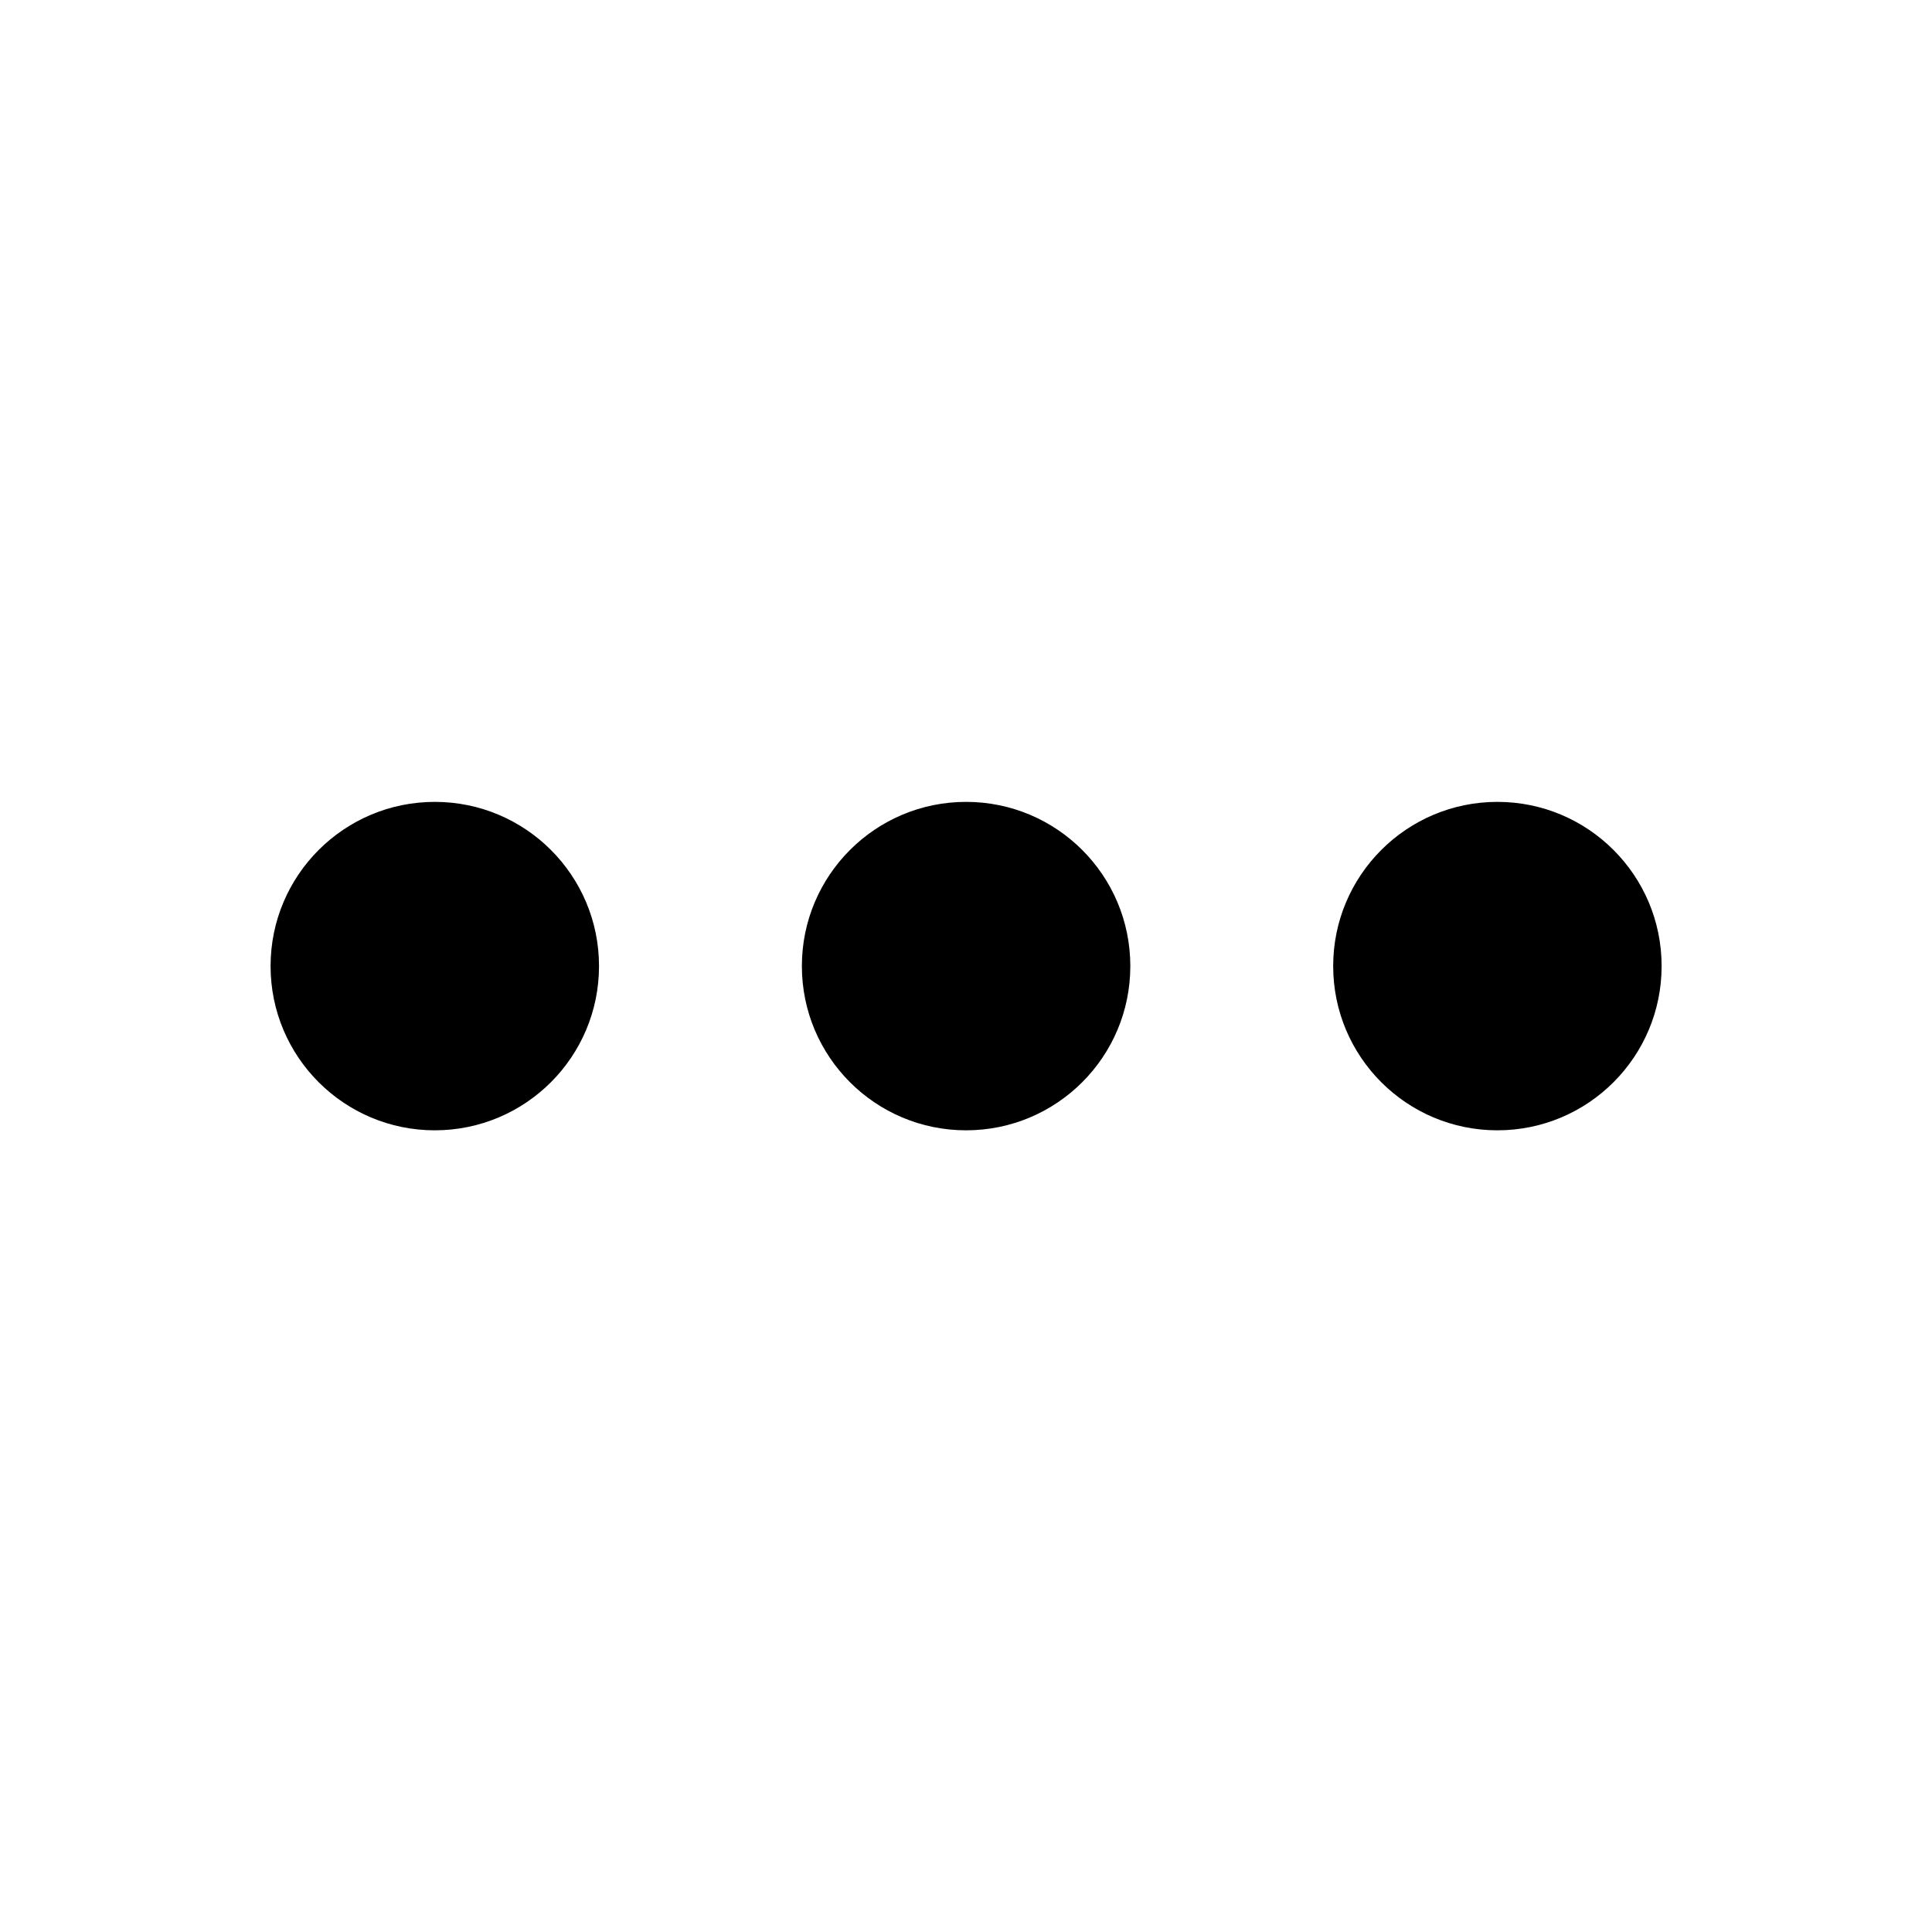
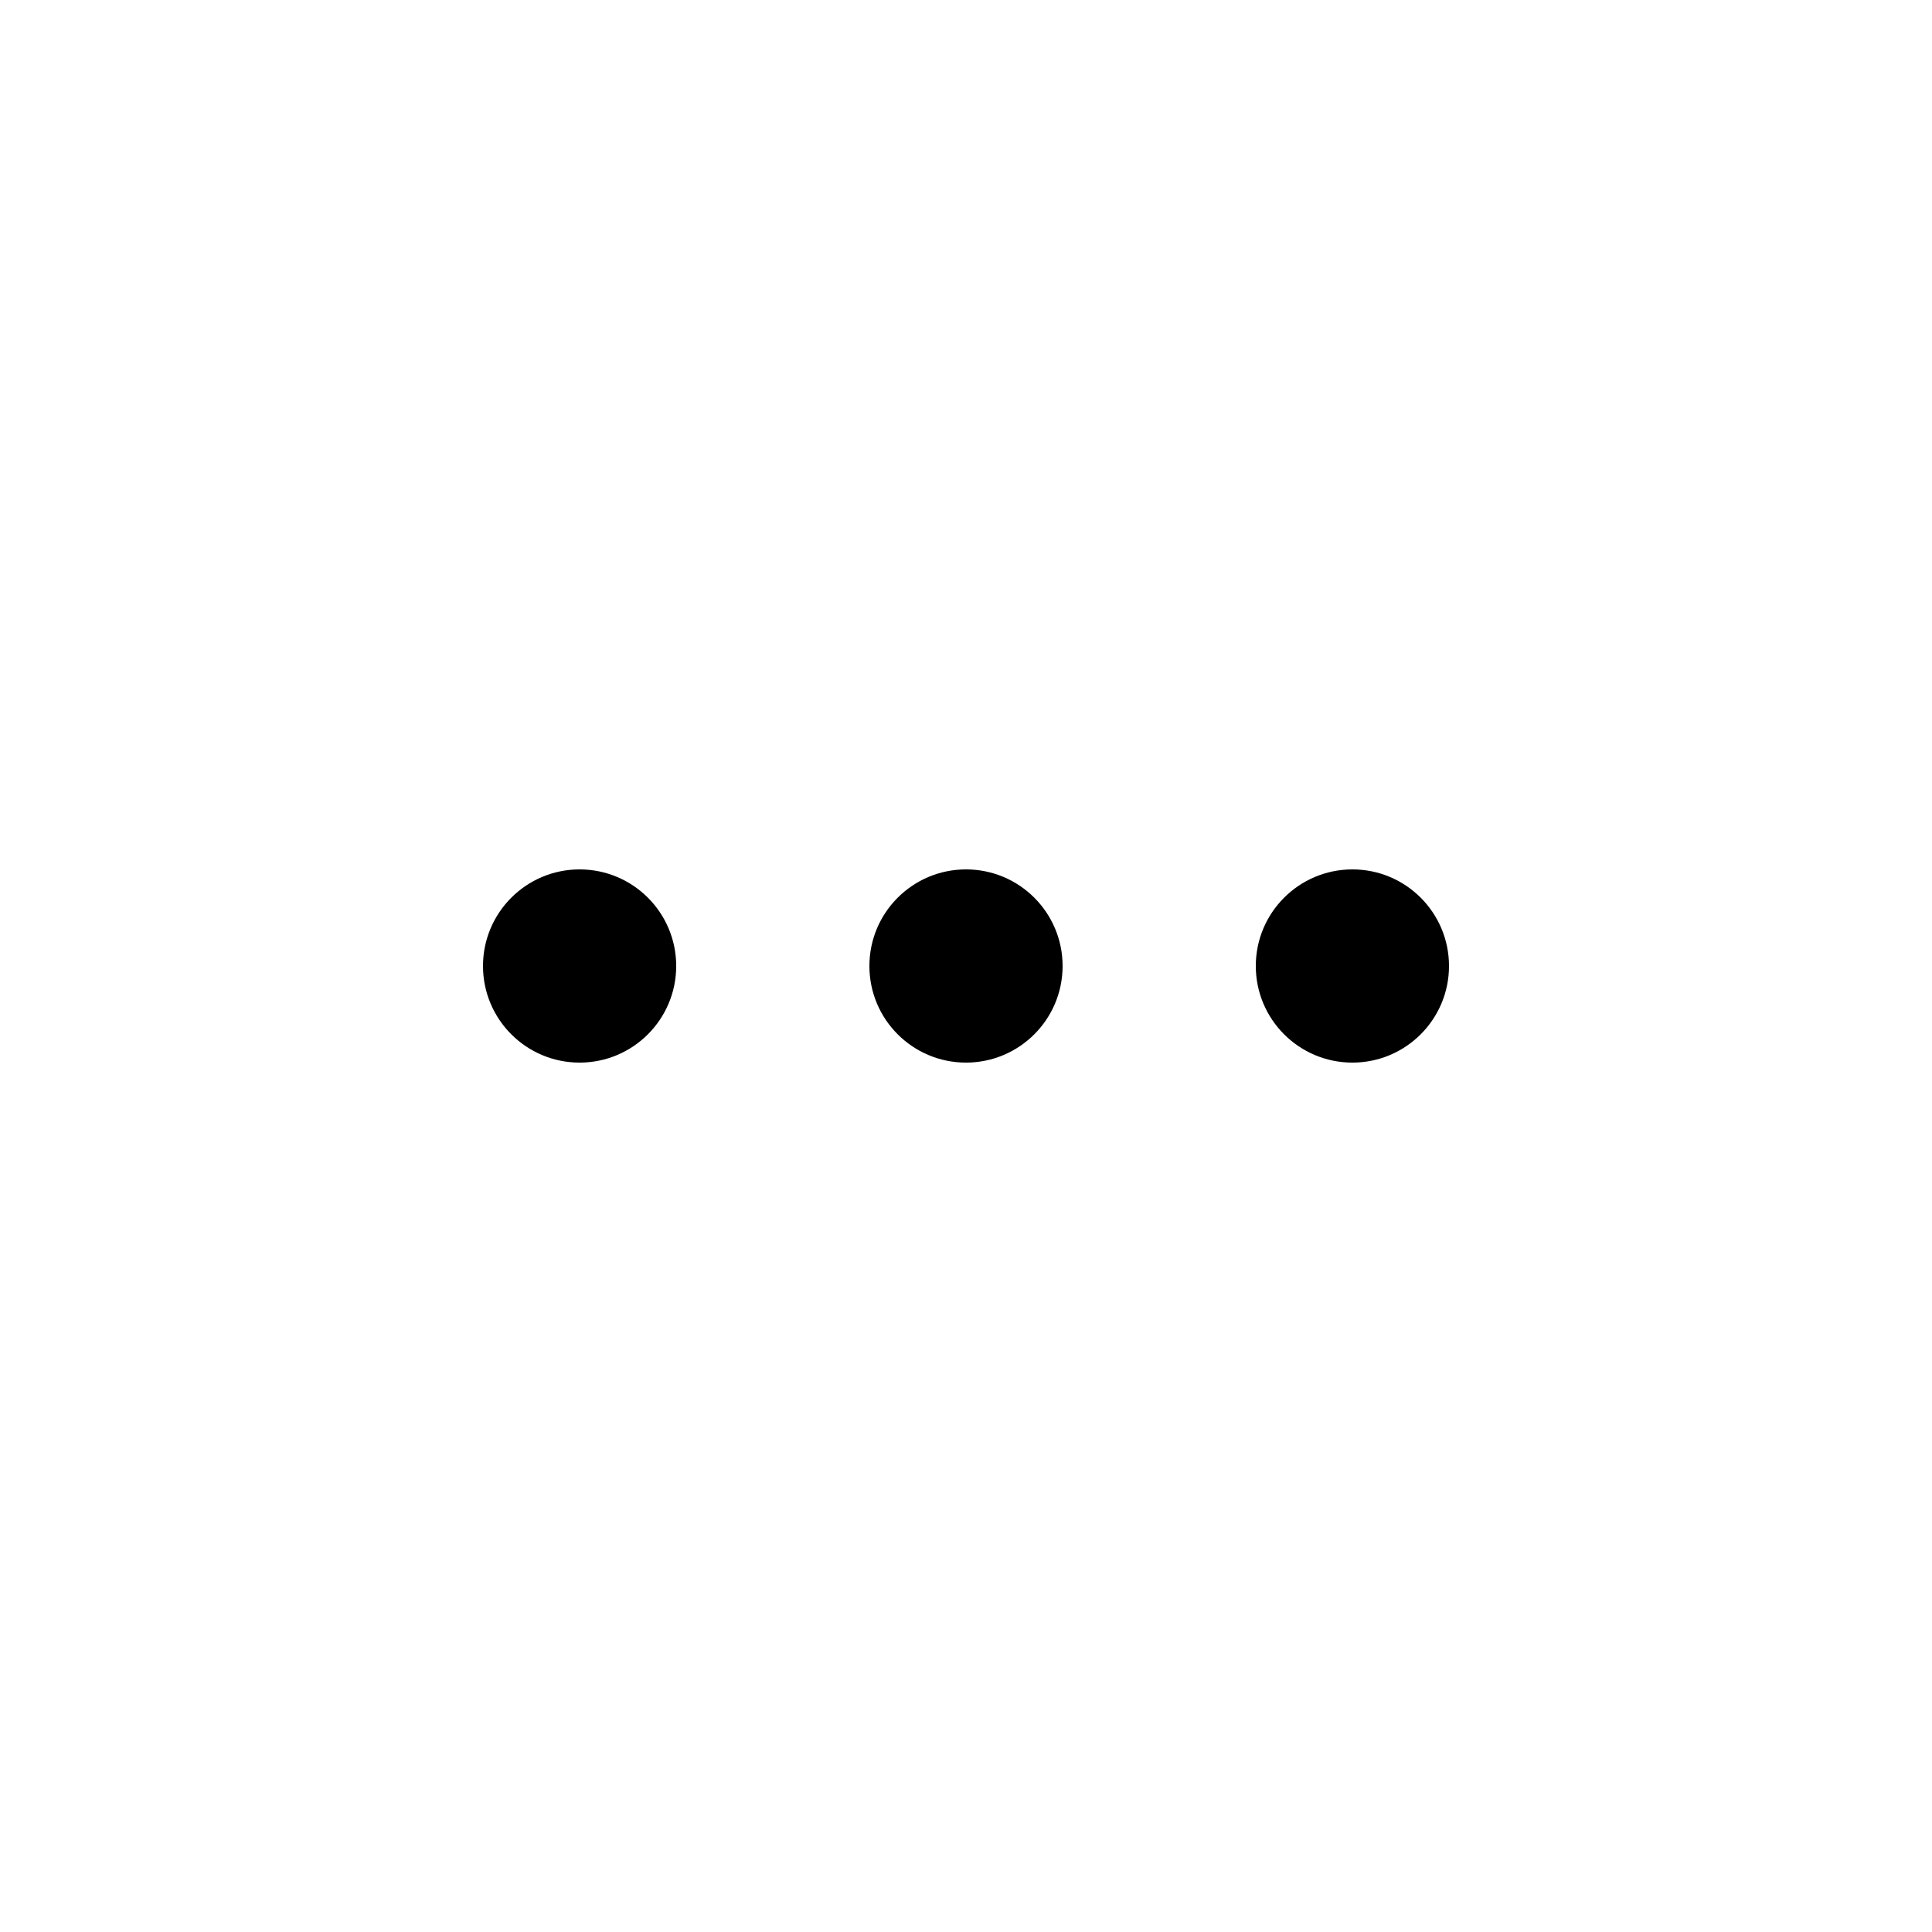
<svg xmlns="http://www.w3.org/2000/svg" width="20" height="20" viewBox="0 0 20 20" fill="none">
-   <path d="M10.001 8.301C10.94 8.301 11.701 9.062 11.701 10.001C11.701 10.94 10.94 11.701 10.001 11.701C9.062 11.701 8.301 10.94 8.301 10.001C8.301 9.062 9.062 8.301 10.001 8.301Z" fill="black" />
-   <path d="M15.501 8.301C16.44 8.301 17.201 9.062 17.201 10.001C17.201 10.94 16.44 11.701 15.501 11.701C14.562 11.701 13.801 10.94 13.801 10.001C13.801 9.062 14.562 8.301 15.501 8.301Z" fill="black" />
-   <path d="M4.501 8.301C5.44 8.301 6.201 9.062 6.201 10.001C6.201 10.94 5.44 11.701 4.501 11.701C3.562 11.701 2.801 10.94 2.801 10.001C2.801 9.062 3.562 8.301 4.501 8.301Z" fill="black" />
+   <circle cx="10" cy="10" r="1" fill="currentColor" />
+   <circle cx="14" cy="10" r="1" fill="currentColor" />
+   <circle cx="6" cy="10" r="1" fill="currentColor" />
</svg>
